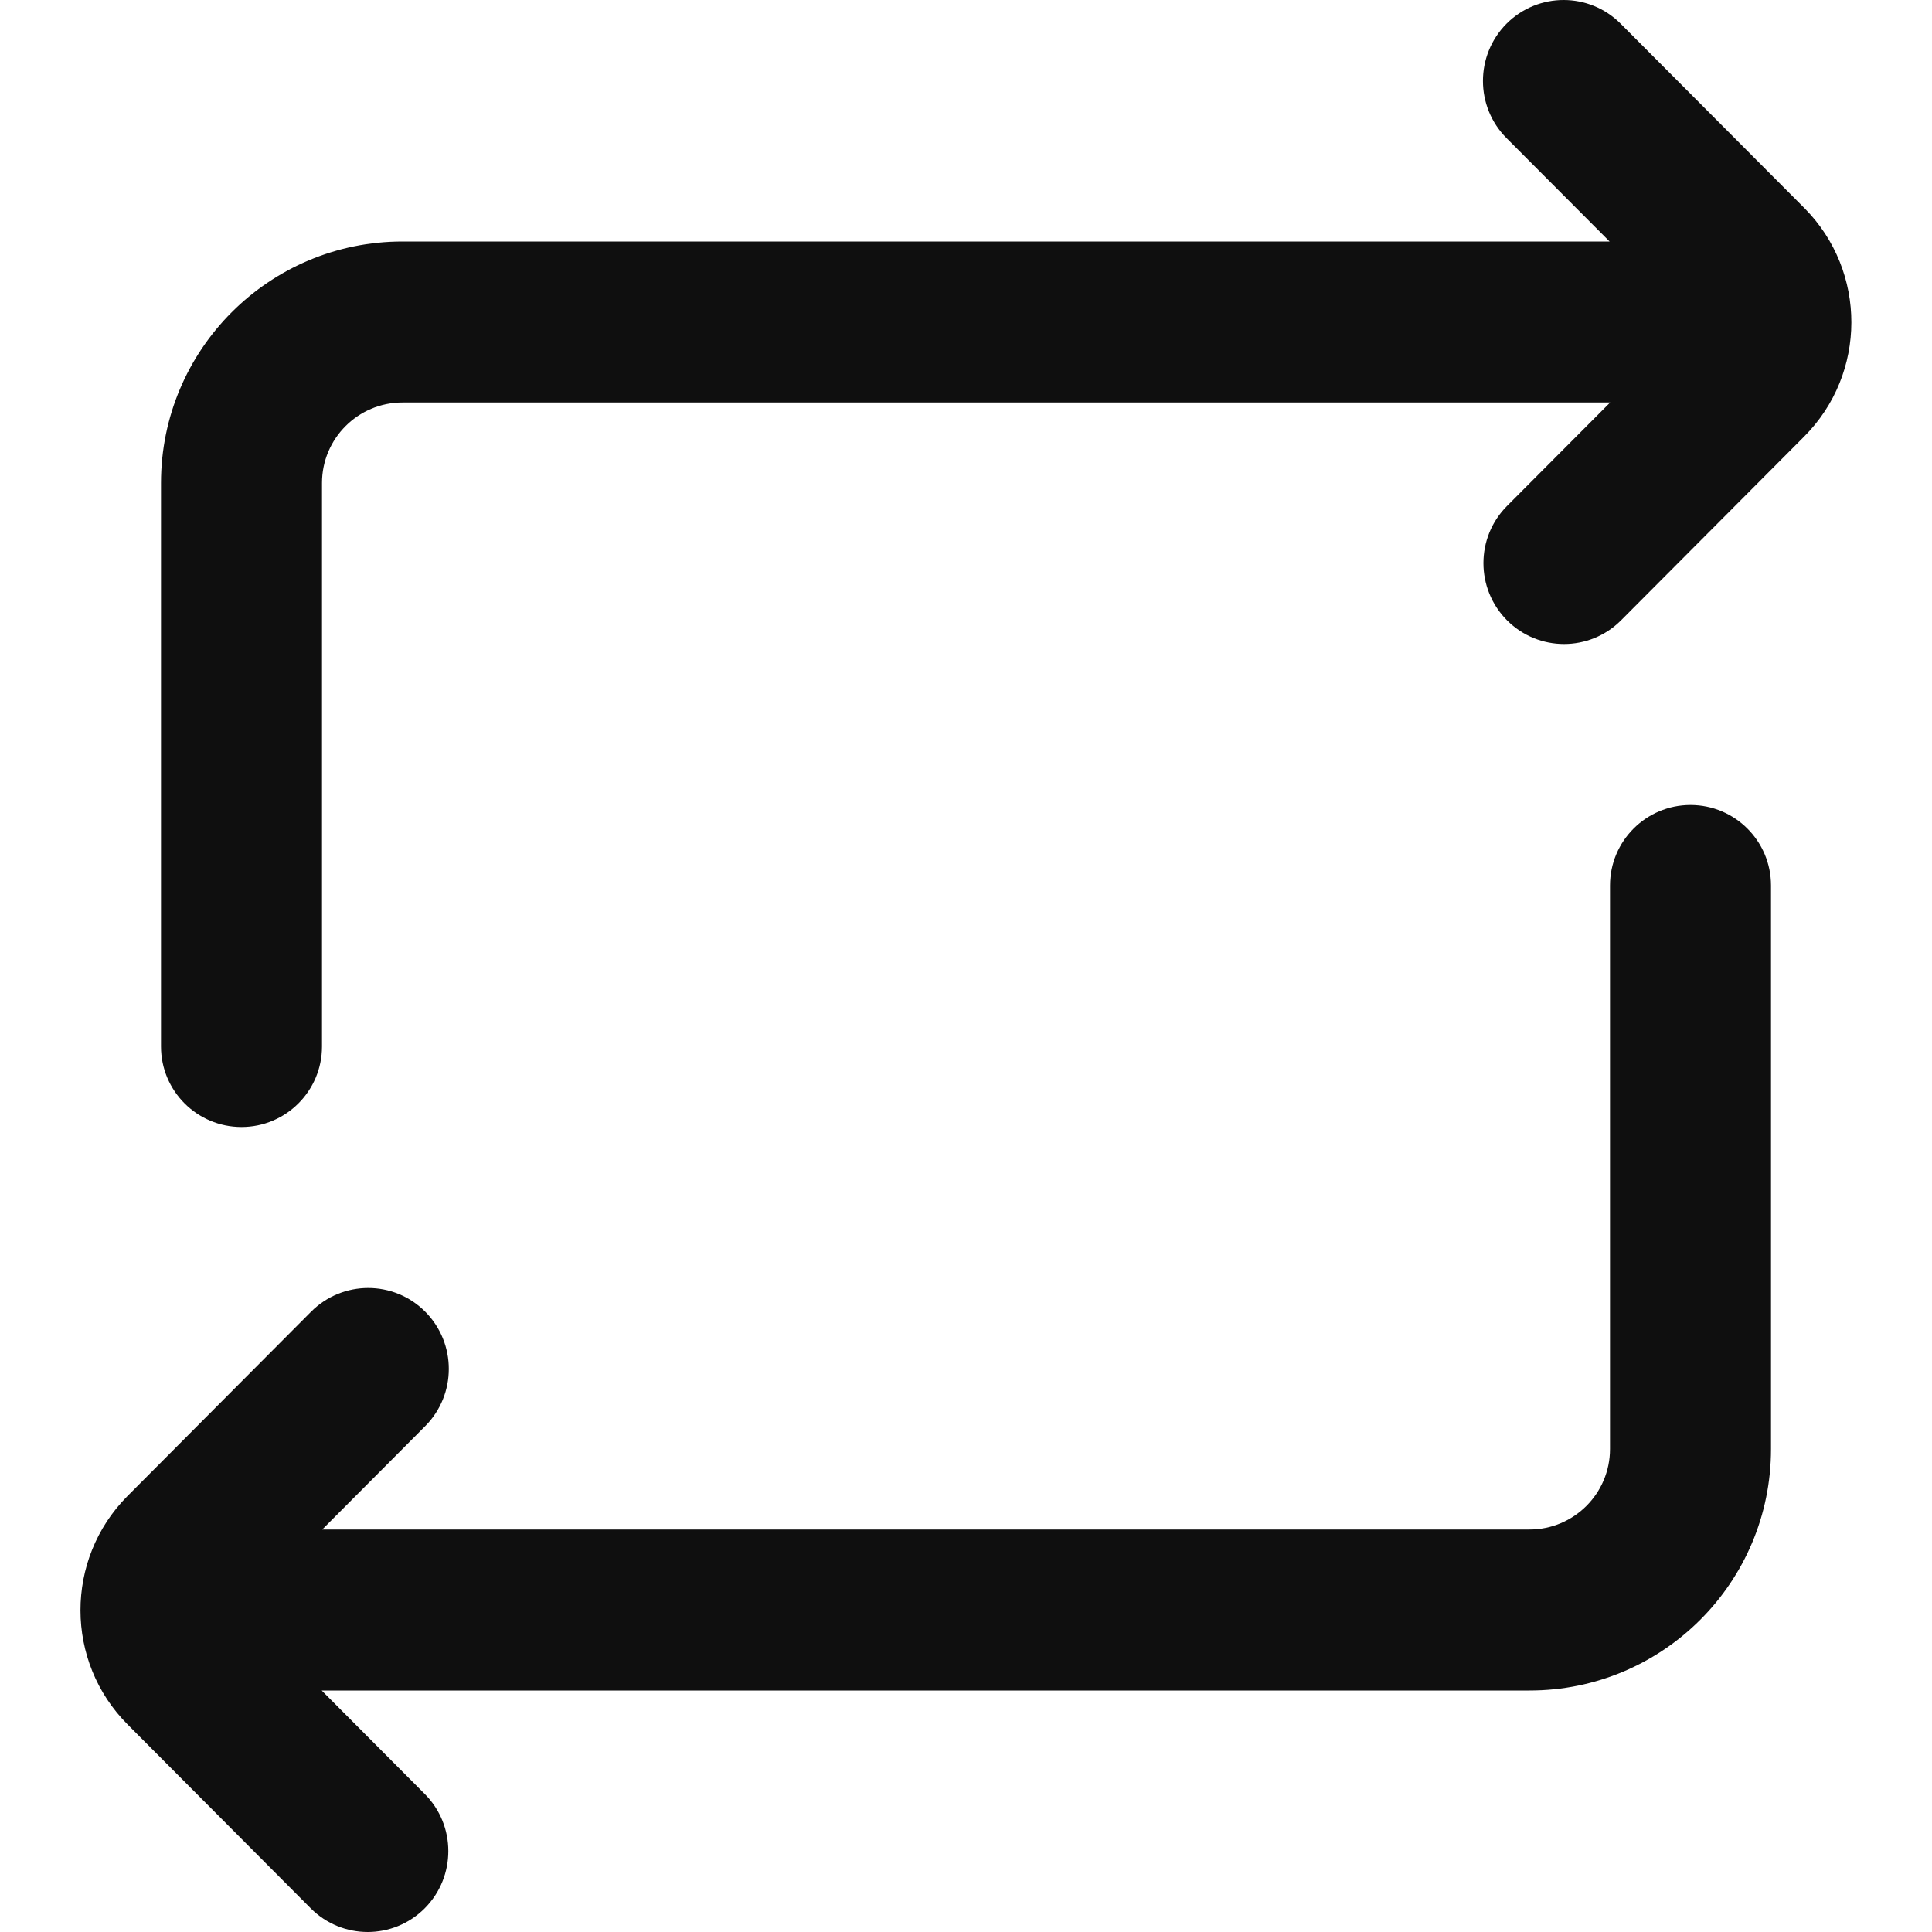
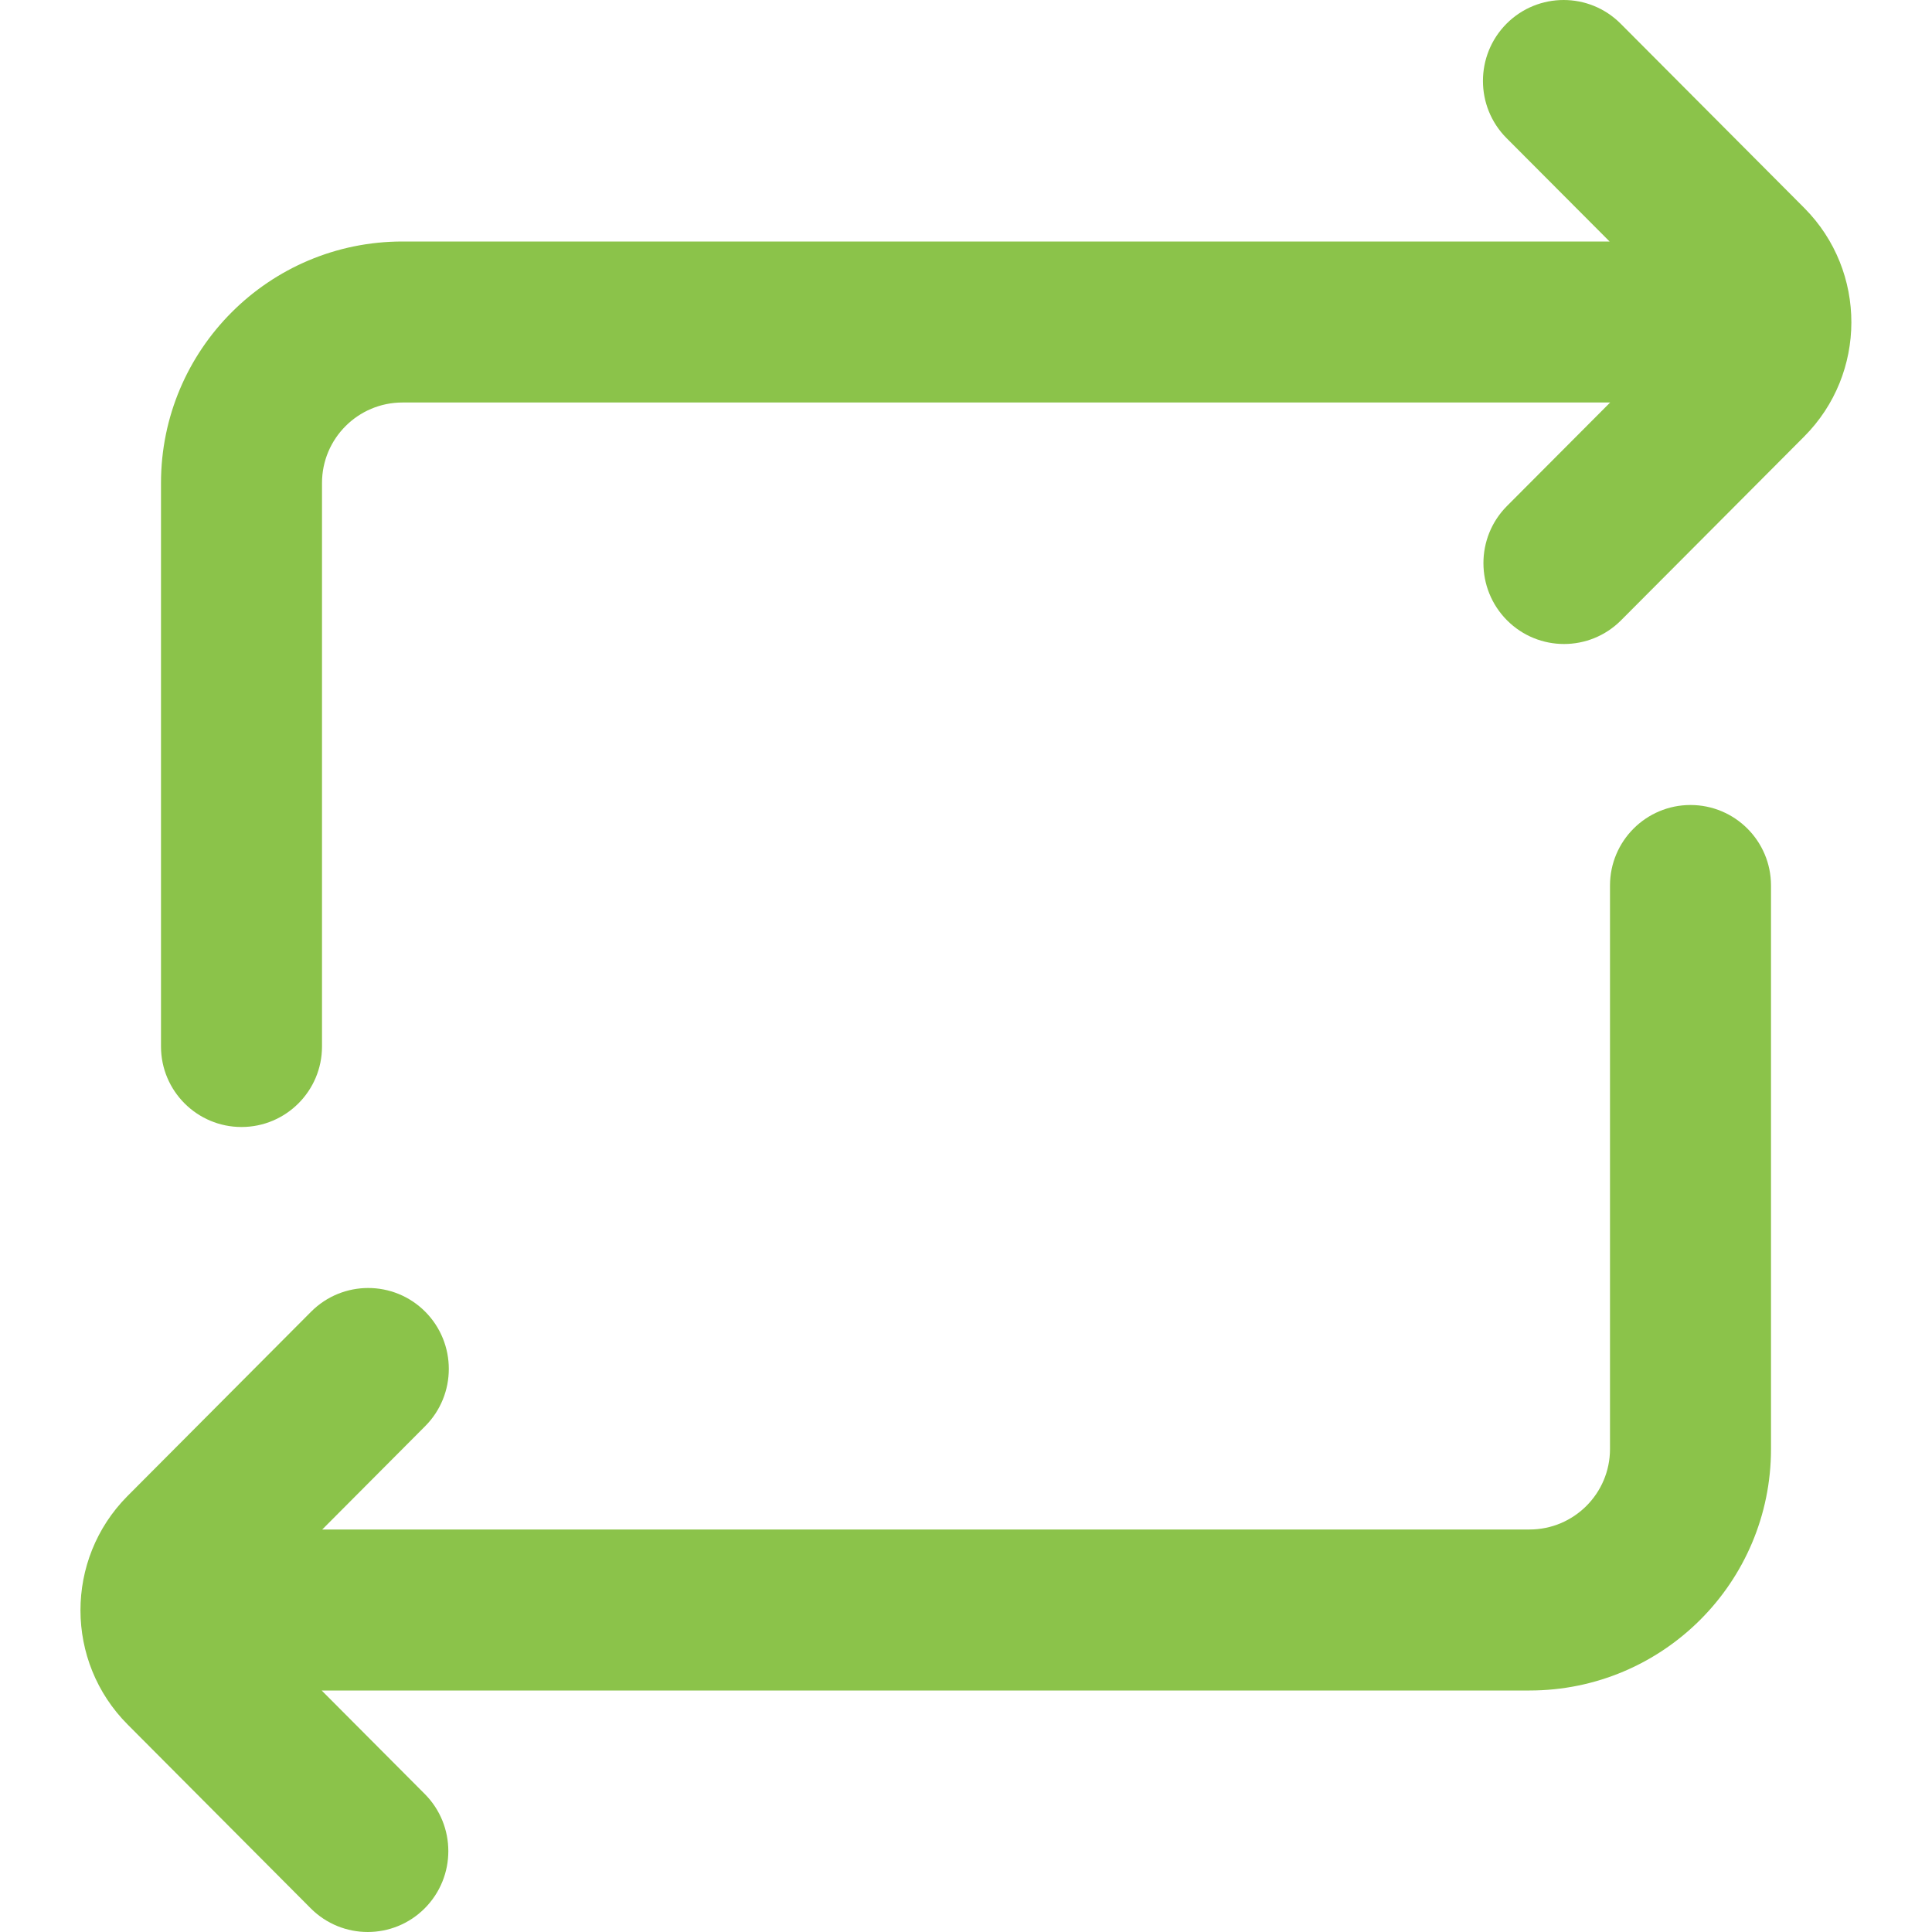
<svg xmlns="http://www.w3.org/2000/svg" width="800px" height="800px" viewBox="0 0 24 24" fill="none">
-   <path d="M18.715 1.716C18.324 1.324 18.324 0.687 18.715 0.294C19.107 -0.098 19.741 -0.098 20.132 0.294L22.404 2.574L22.417 2.587C23.194 3.372 23.192 4.641 22.412 5.423L20.137 7.706C19.746 8.098 19.112 8.098 18.721 7.706C18.33 7.313 18.33 6.677 18.721 6.285L20.002 5L5 5C4.448 5 4 5.448 4 6V13C4 13.552 3.552 14 3 14C2.448 14 2 13.552 2 13V6C2 4.343 3.343 3 5 3H19.995L18.715 1.716Z" fill="#0F0F0F" />
-   <path d="M22 11C22 10.448 21.552 10 21 10C20.448 10 20 10.448 20 11V18C20 18.552 19.552 19 19 19L4.003 19L5.282 17.716C5.673 17.323 5.673 16.687 5.282 16.294C4.891 15.902 4.257 15.902 3.865 16.294L1.594 18.574L1.581 18.587C0.804 19.372 0.806 20.641 1.586 21.423L3.86 23.706C4.251 24.098 4.885 24.098 5.276 23.706C5.667 23.313 5.667 22.677 5.276 22.285L3.996 21L19 21C20.657 21 22 19.657 22 18L22 11Z" fill="#0F0F0F" />
+   <path d="M18.715 1.716C18.324 1.324 18.324 0.687 18.715 0.294C19.107 -0.098 19.741 -0.098 20.132 0.294L22.404 2.574L22.417 2.587C23.194 3.372 23.192 4.641 22.412 5.423L20.137 7.706C19.746 8.098 19.112 8.098 18.721 7.706C18.33 7.313 18.33 6.677 18.721 6.285L20.002 5L5 5C4.448 5 4 5.448 4 6V13C4 13.552 3.552 14 3 14C2.448 14 2 13.552 2 13V6C2 4.343 3.343 3 5 3H19.995L18.715 1.716Z" fill="#8BC34A" />
+   <path d="M22 11C22 10.448 21.552 10 21 10C20.448 10 20 10.448 20 11V18C20 18.552 19.552 19 19 19L4.003 19L5.282 17.716C5.673 17.323 5.673 16.687 5.282 16.294C4.891 15.902 4.257 15.902 3.865 16.294L1.594 18.574L1.581 18.587C0.804 19.372 0.806 20.641 1.586 21.423L3.86 23.706C4.251 24.098 4.885 24.098 5.276 23.706C5.667 23.313 5.667 22.677 5.276 22.285L3.996 21L19 21C20.657 21 22 19.657 22 18L22 11Z" fill="#8BC34A" />
</svg>
